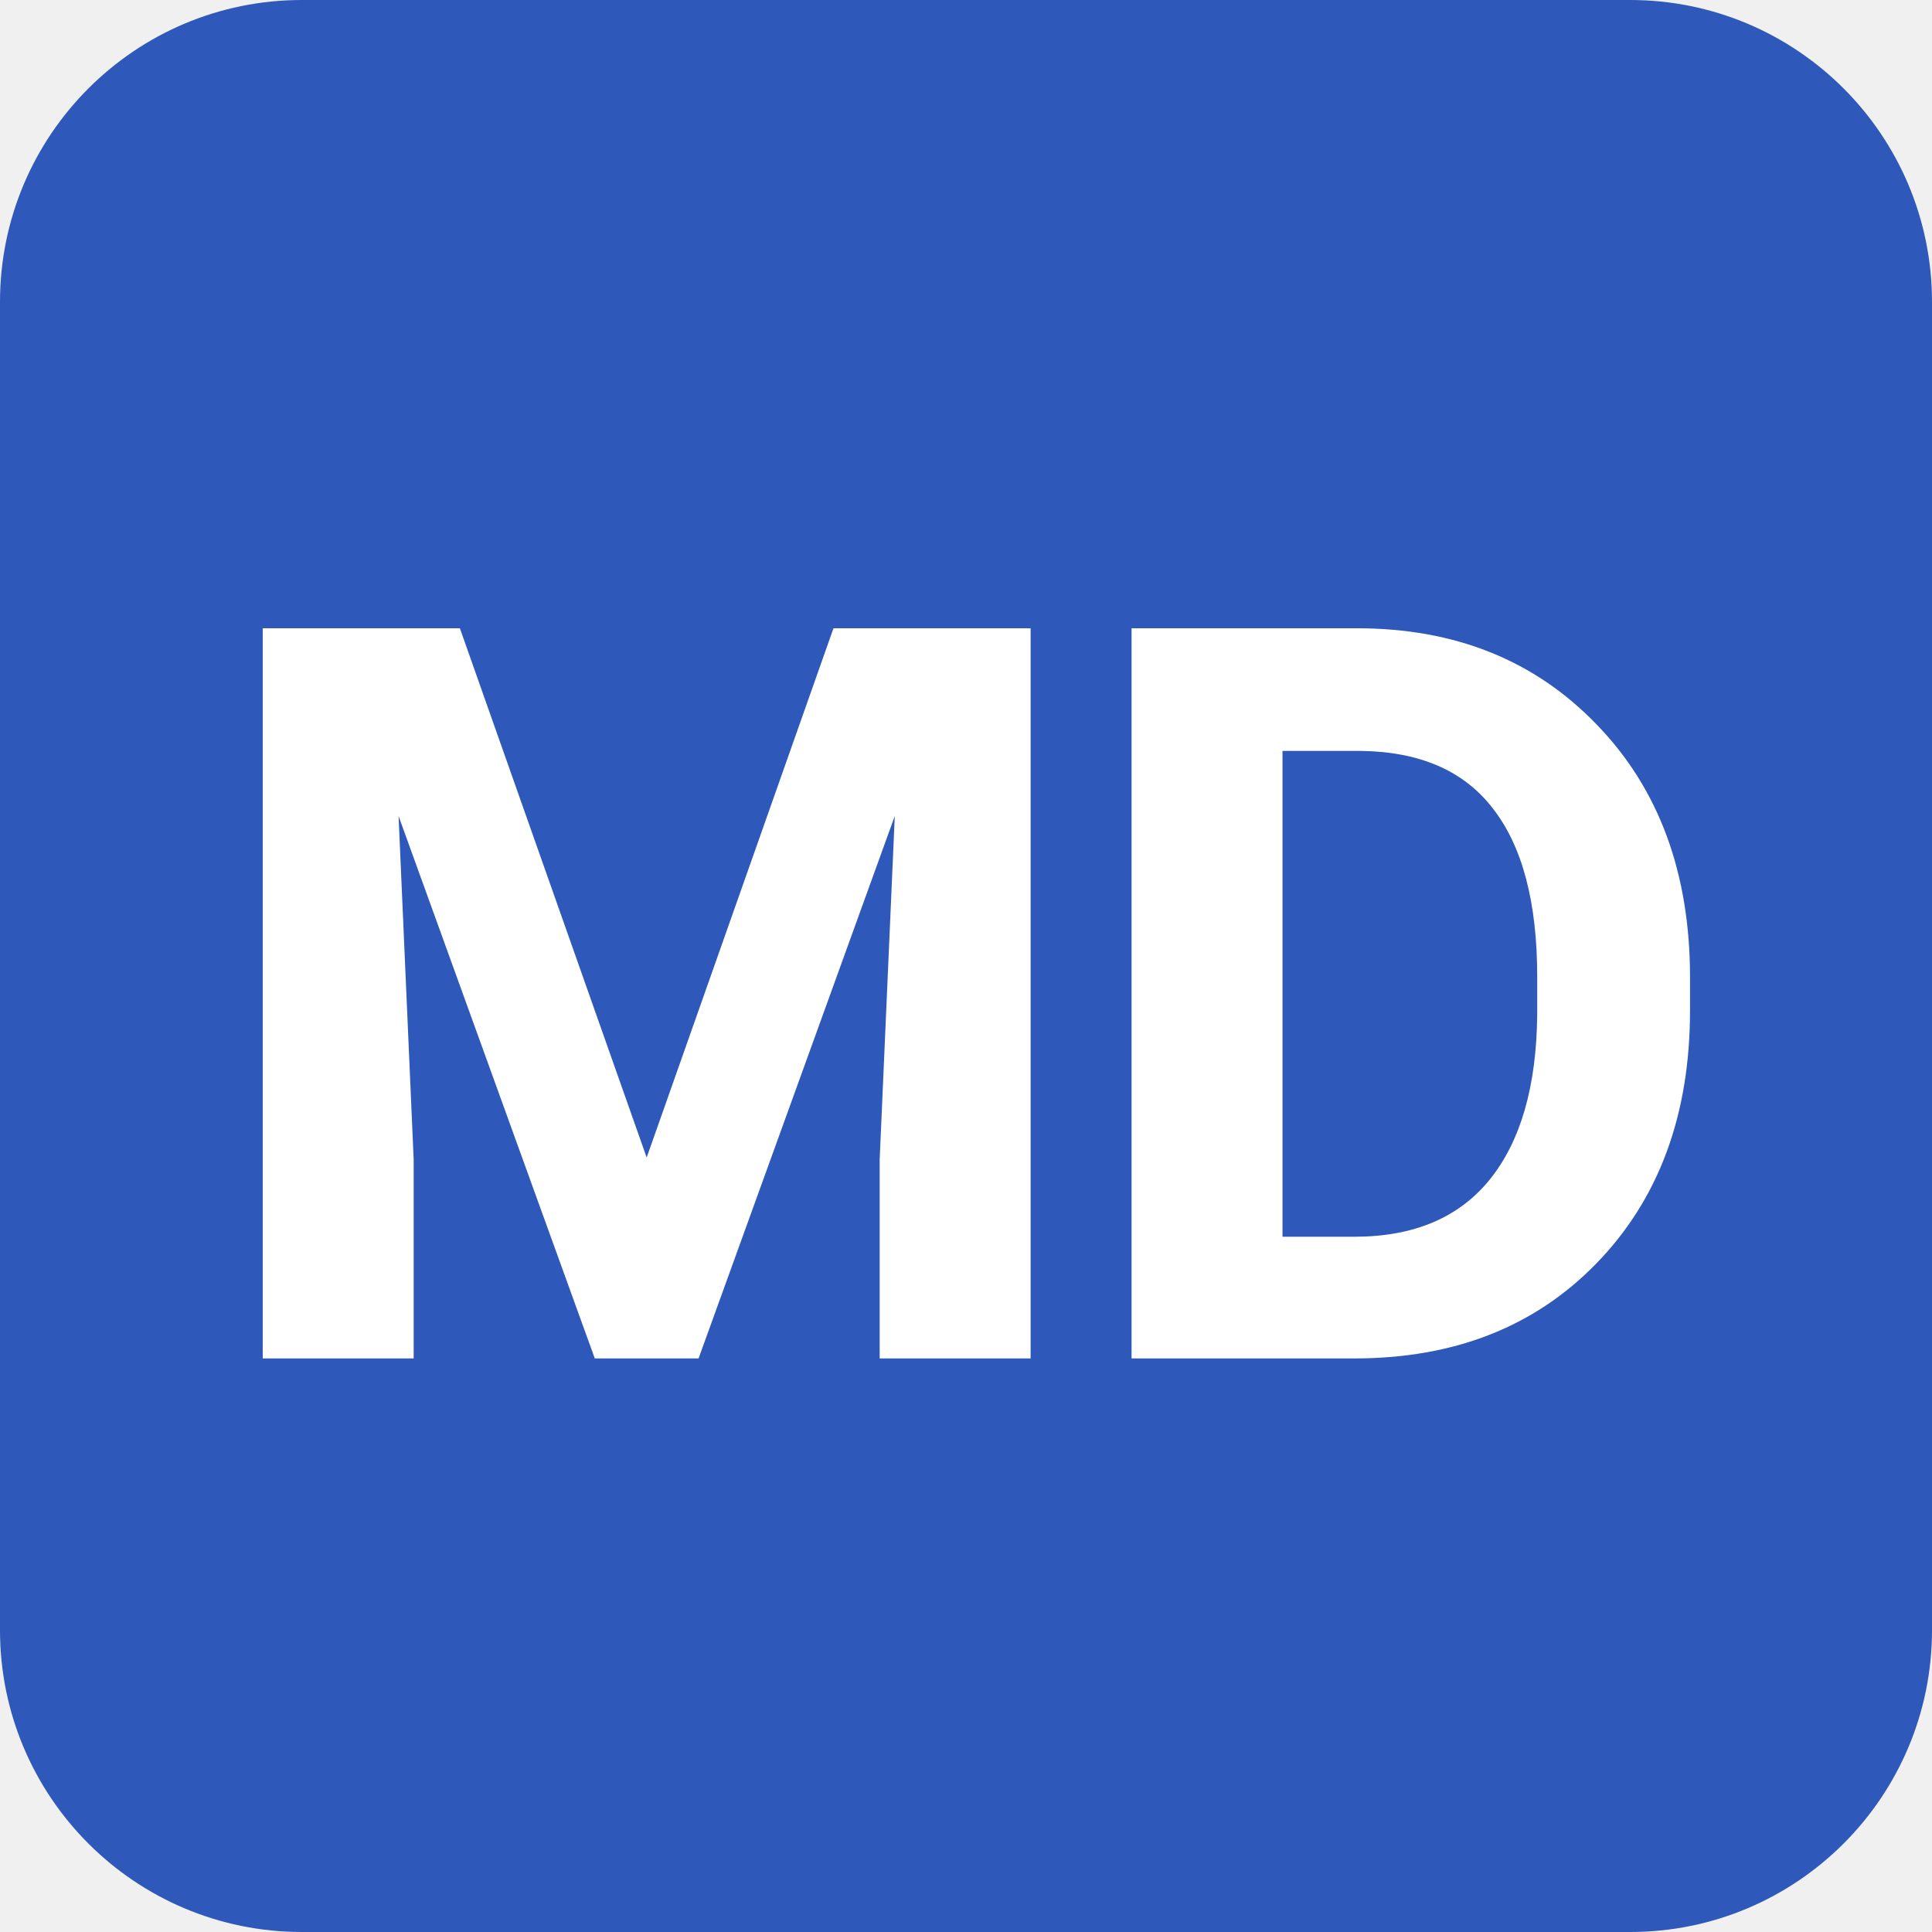
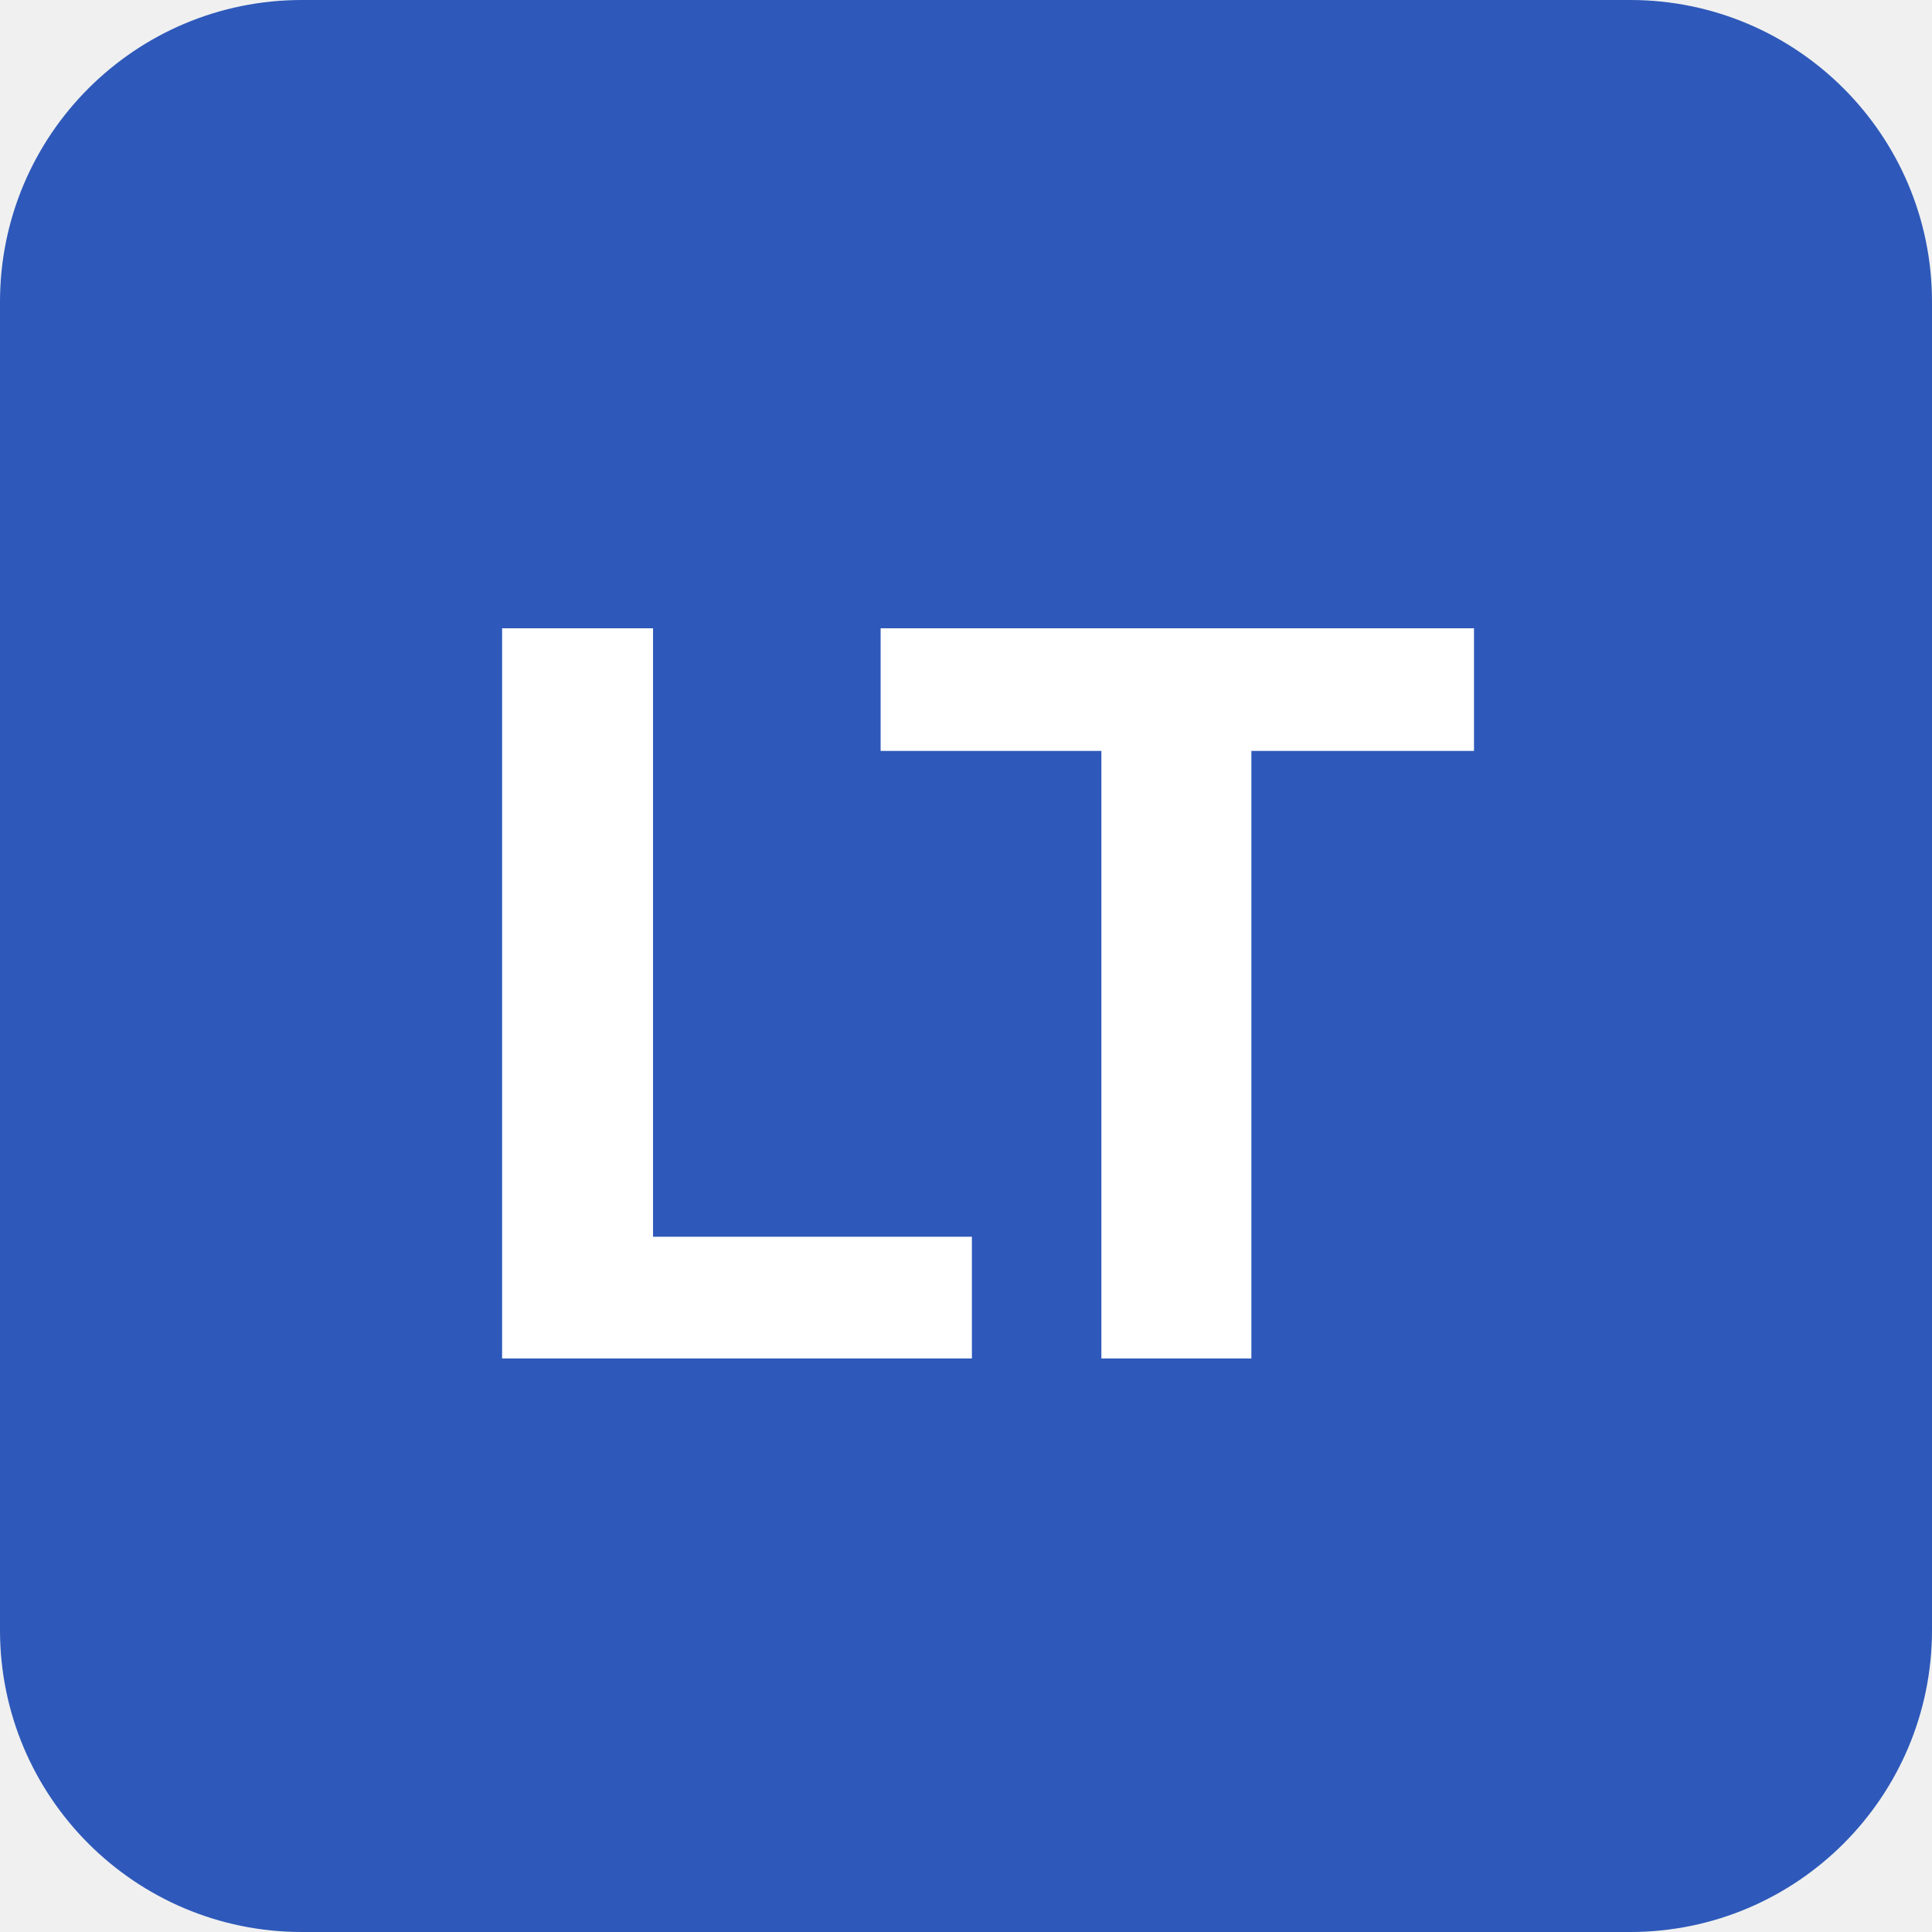
<svg xmlns="http://www.w3.org/2000/svg" viewBox="0 0 32 32">
  <rect width="32" height="32" rx="5" fill="#2e59ba" />
-   <text x="16" y="22.5" text-anchor="middle" font-family="system-ui, -apple-system, BlinkMacSystemFont, 'Segoe UI', Roboto, sans-serif" font-size="17" font-weight="700" fill="white" letter-spacing="-0.5">MD</text>
+   <text x="16" y="22.5" text-anchor="middle" font-family="system-ui, -apple-system, BlinkMacSystemFont, 'Segoe UI', Roboto, sans-serif" font-size="17" font-weight="700" fill="white" letter-spacing="-0.5">LT</text>
</svg>
